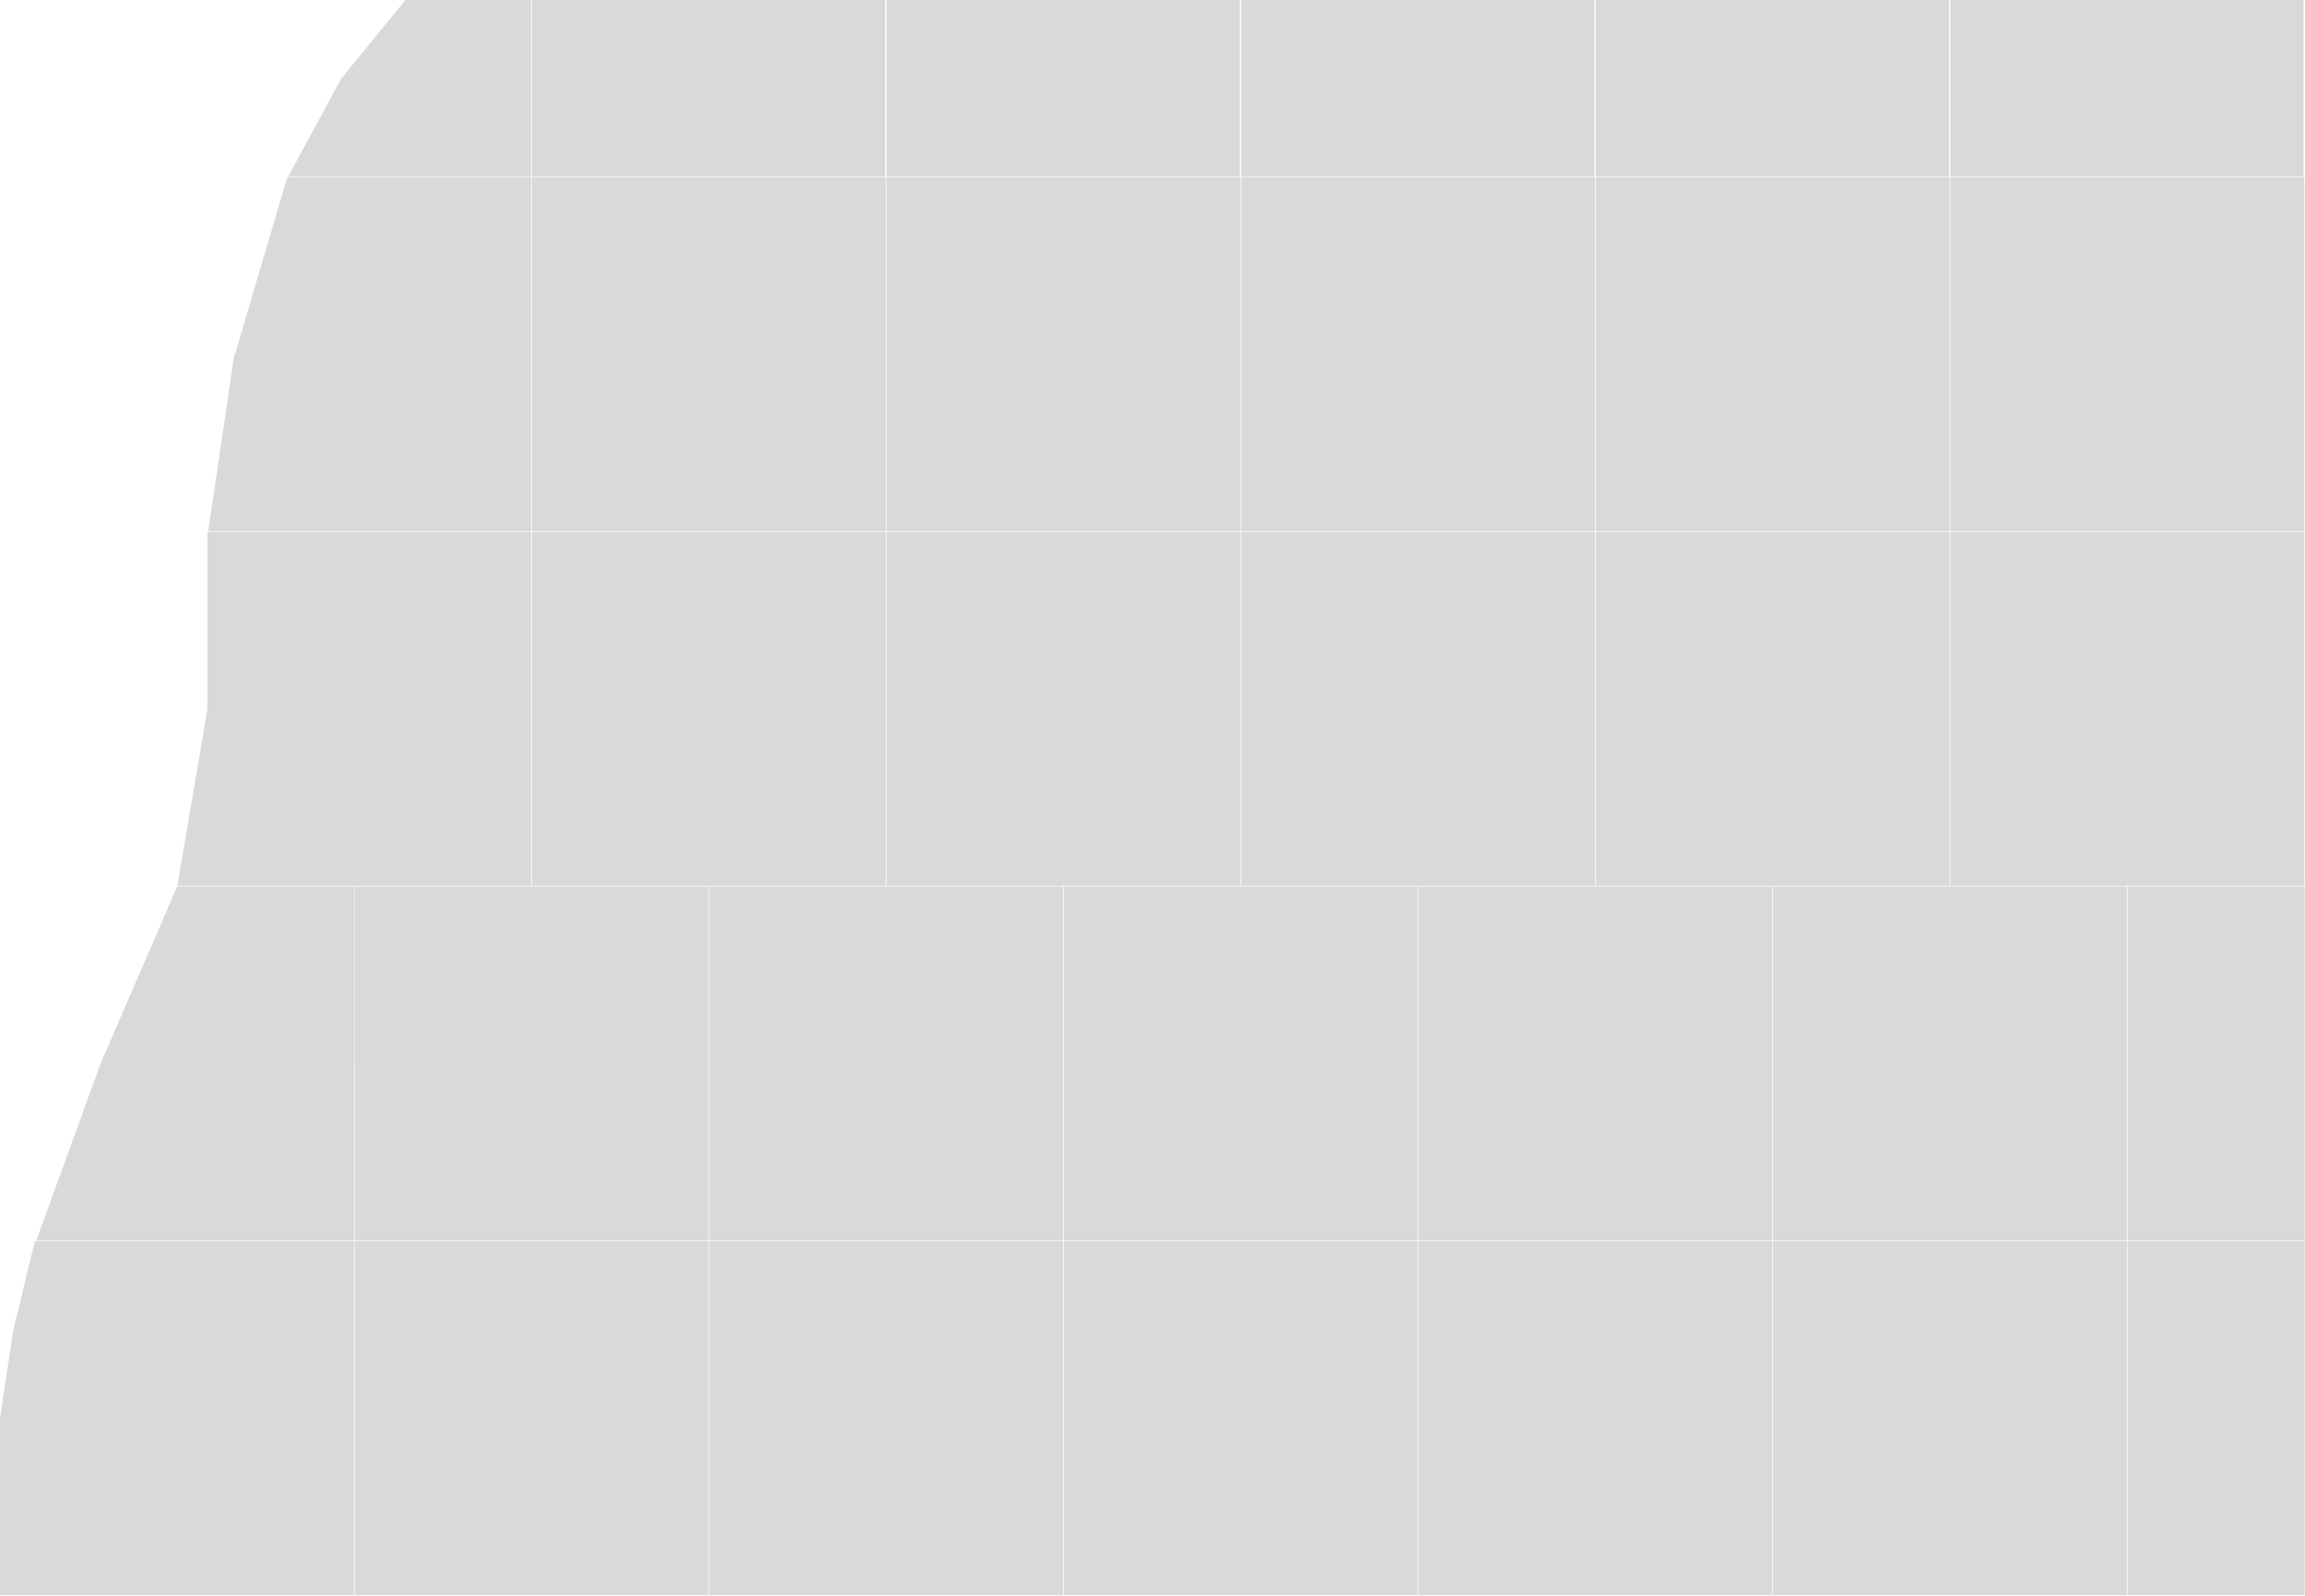
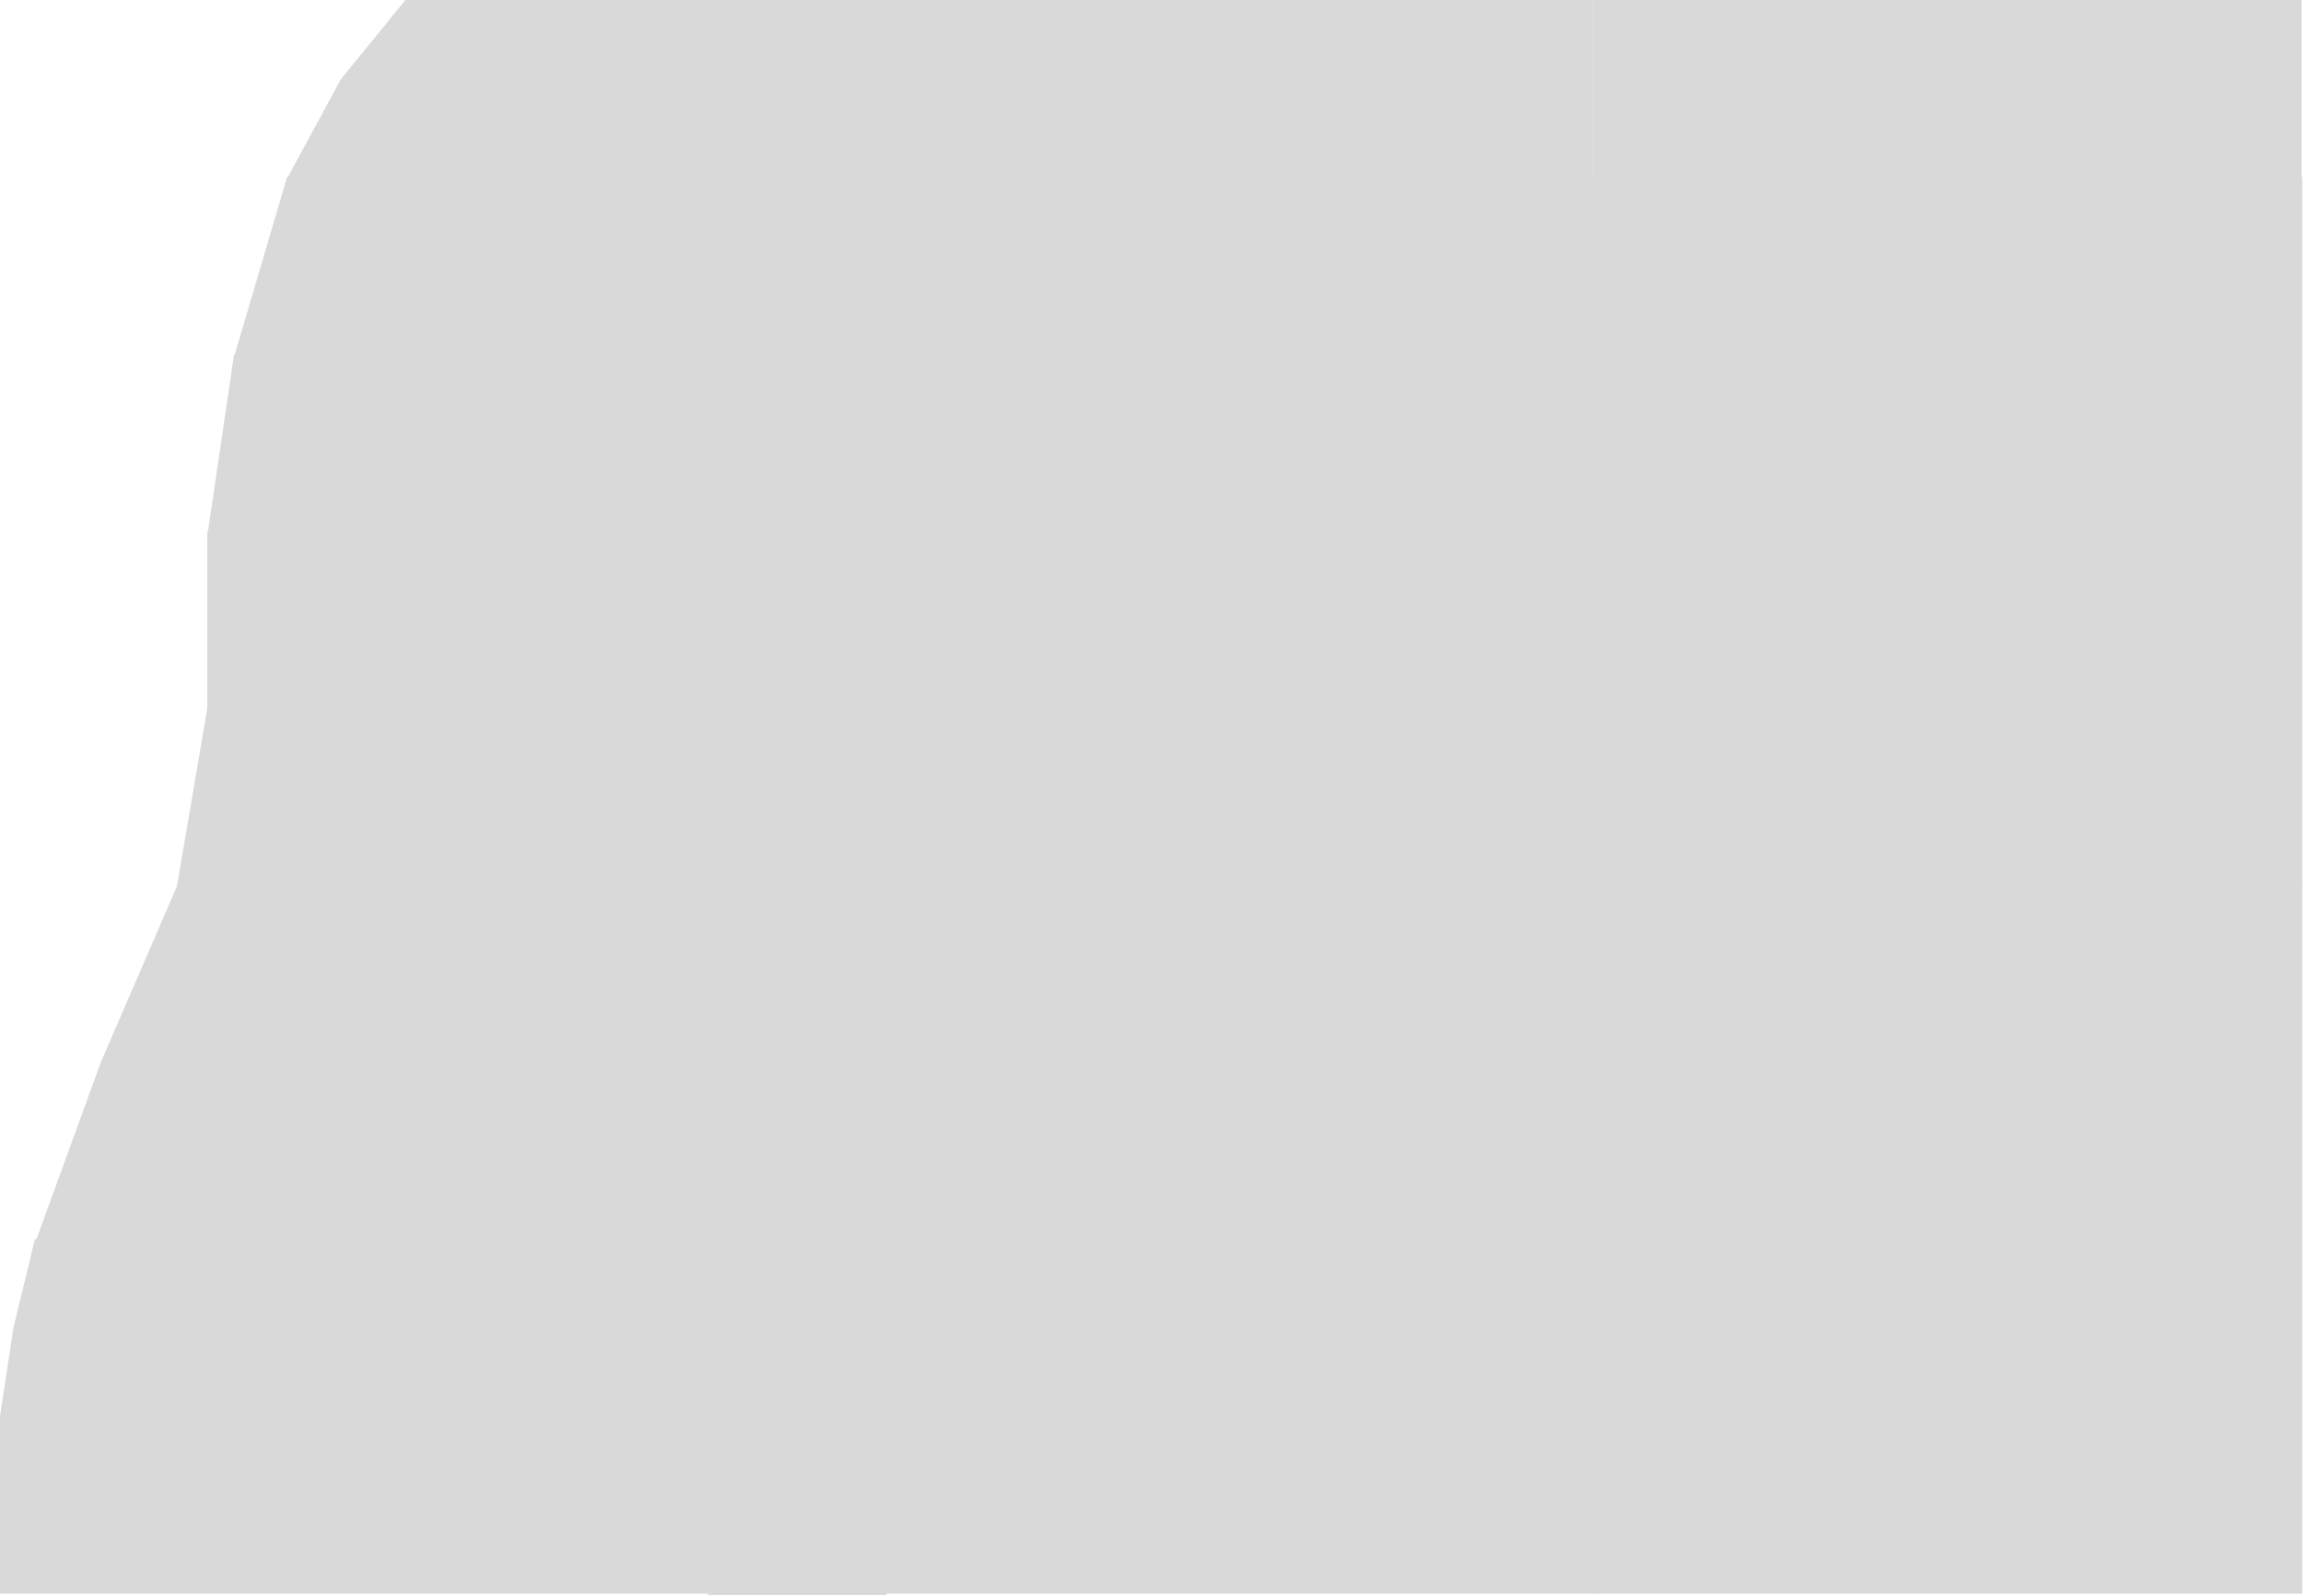
- <svg xmlns="http://www.w3.org/2000/svg" width="1716" height="1188" viewBox="0 0 1716 1188" fill="none">
+ <svg xmlns="http://www.w3.org/2000/svg" width="1717" height="1190" viewBox="0 0 1717 1190" fill="none">
  <g id="mayabobo">
-     <path id="Rectangle 1" d="M25.951 924H263.5V1187.5H0V1055.75L9.981 989.875L25.951 924Z" fill="#D9D9D9" />
-     <path id="Rectangle 2" d="M264 924H527.5V1187.5H264V924Z" fill="#D9D9D9" />
-     <path id="Rectangle 3" d="M528 924H791.5V1187.5H528V924Z" fill="#D9D9D9" />
-     <path id="Rectangle 4" d="M792 924H1055.5V1187.5H792V924Z" fill="#D9D9D9" />
-     <path id="Rectangle 5" d="M1056 924H1319.5V1187.5H1056V924Z" fill="#D9D9D9" />
-     <path id="Rectangle 6" d="M1320 924H1583.5V1187.5H1320V924Z" fill="#D9D9D9" />
-     <path id="Rectangle 7" d="M1715.75 924H1584V1187.5H1715.75V924Z" fill="#D9D9D9" />
-     <path id="Rectangle 8" d="M263.767 660H131.866L74.909 791.75L27 923.5H263.551V791.75H263.767V660Z" fill="#D9D9D9" />
-     <path id="Rectangle 9" d="M264 660H527.5V923.5H264V660Z" fill="#D9D9D9" />
-     <path id="Rectangle 10" d="M528 660H791.5V923.5H528V660Z" fill="#D9D9D9" />
-     <path id="Rectangle 11" d="M792 660H1055.5V923.5H792V660Z" fill="#D9D9D9" />
-     <path id="Rectangle 12" d="M1056 660H1319.5V923.5H1056V660Z" fill="#D9D9D9" />
-     <path id="Rectangle 13" d="M1320 660H1583.5V923.5H1320V660Z" fill="#D9D9D9" />
-     <path id="Rectangle 14" d="M1715.75 660H1584V923.5H1715.75V660Z" fill="#D9D9D9" />
-     <path id="Rectangle 15" d="M154.457 396H395.5V659.5H132L154.457 527.75V396Z" fill="#D9D9D9" />
-     <path id="Rectangle 16" d="M396 396H659.5V659.5H396V396Z" fill="#D9D9D9" />
-     <path id="Rectangle 17" d="M660 396H923.5V659.5H660V396Z" fill="#D9D9D9" />
-     <path id="Rectangle 18" d="M924 396H1187.5V659.5H924V396Z" fill="#D9D9D9" />
-     <path id="Rectangle 19" d="M1188 396H1451.5V659.5H1188V396Z" fill="#D9D9D9" />
-     <path id="Rectangle 20" d="M1452 396H1715.5V659.5H1452V396Z" fill="#D9D9D9" />
-     <path id="Rectangle 21" d="M213.819 132H395.544V395.5H155L174.448 263.75H174.962L213.819 132Z" fill="#D9D9D9" />
-     <path id="Rectangle 22" d="M396 132H659.5V395.5H396V132Z" fill="#D9D9D9" />
-     <path id="Rectangle 23" d="M660 132H923.5V395.5H660V132Z" fill="#D9D9D9" />
-     <path id="Rectangle 24" d="M924 132H1187.5V395.5H924V132Z" fill="#D9D9D9" />
-     <path id="Rectangle 25" d="M1188 132H1451.5V395.5H1188V132Z" fill="#D9D9D9" />
-     <path id="Rectangle 26" d="M1452 132H1715.5V395.5H1452V132Z" fill="#D9D9D9" />
-     <path id="Rectangle 27" d="M301.765 0H395.509V131.5H214.5L253.895 58.776L301.765 0Z" fill="#D9D9D9" />
-     <path id="Rectangle 28" d="M396 0V131.5H659V0H396Z" fill="#D9D9D9" />
-     <path id="Rectangle 29" d="M660 0V131.5H923V0H660Z" fill="#D9D9D9" />
-     <path id="Rectangle 30" d="M924 0V131.5H1187V0H924Z" fill="#D9D9D9" />
-     <path id="Rectangle 31" d="M1188 0V131.5H1451V0H1188Z" fill="#D9D9D9" />
-     <path id="Rectangle 32" d="M1452 0V131.5H1715V0H1452Z" fill="#D9D9D9" />
+     <path id="Rectangle 2" d="M660 660H1188.5V1188.5H660V660Z" fill="#D9D9D9" />
+     <path id="Rectangle 3" d="M1188 660H1716.5V1188.5H1188V660Z" fill="#D9D9D9" />
+     <path id="Rectangle 1" d="M132.309 660L75.111 792.306L27.223 924H26.049L10.019 990.125L0 1056.25V1188.5H528V1189.5H660.75V660H132.309Z" fill="#D9D9D9" />
+     <path id="Rectangle 6" d="M302.247 0H660V132H660.5V660.5H132L154.543 528.25V396H155.088L174.529 264.298H175.045L214.064 132H214.623L254.113 59.101L302.247 0Z" fill="#D9D9D9" />
+     <path id="Rectangle 5" d="M660 0V660.5H1188.5V132H1188V0H660Z" fill="#D9D9D9" />
+     <path id="Rectangle 4" d="M1188 0V660.5H1716.5V132H1716V0H1188Z" fill="#D9D9D9" />
  </g>
</svg>
